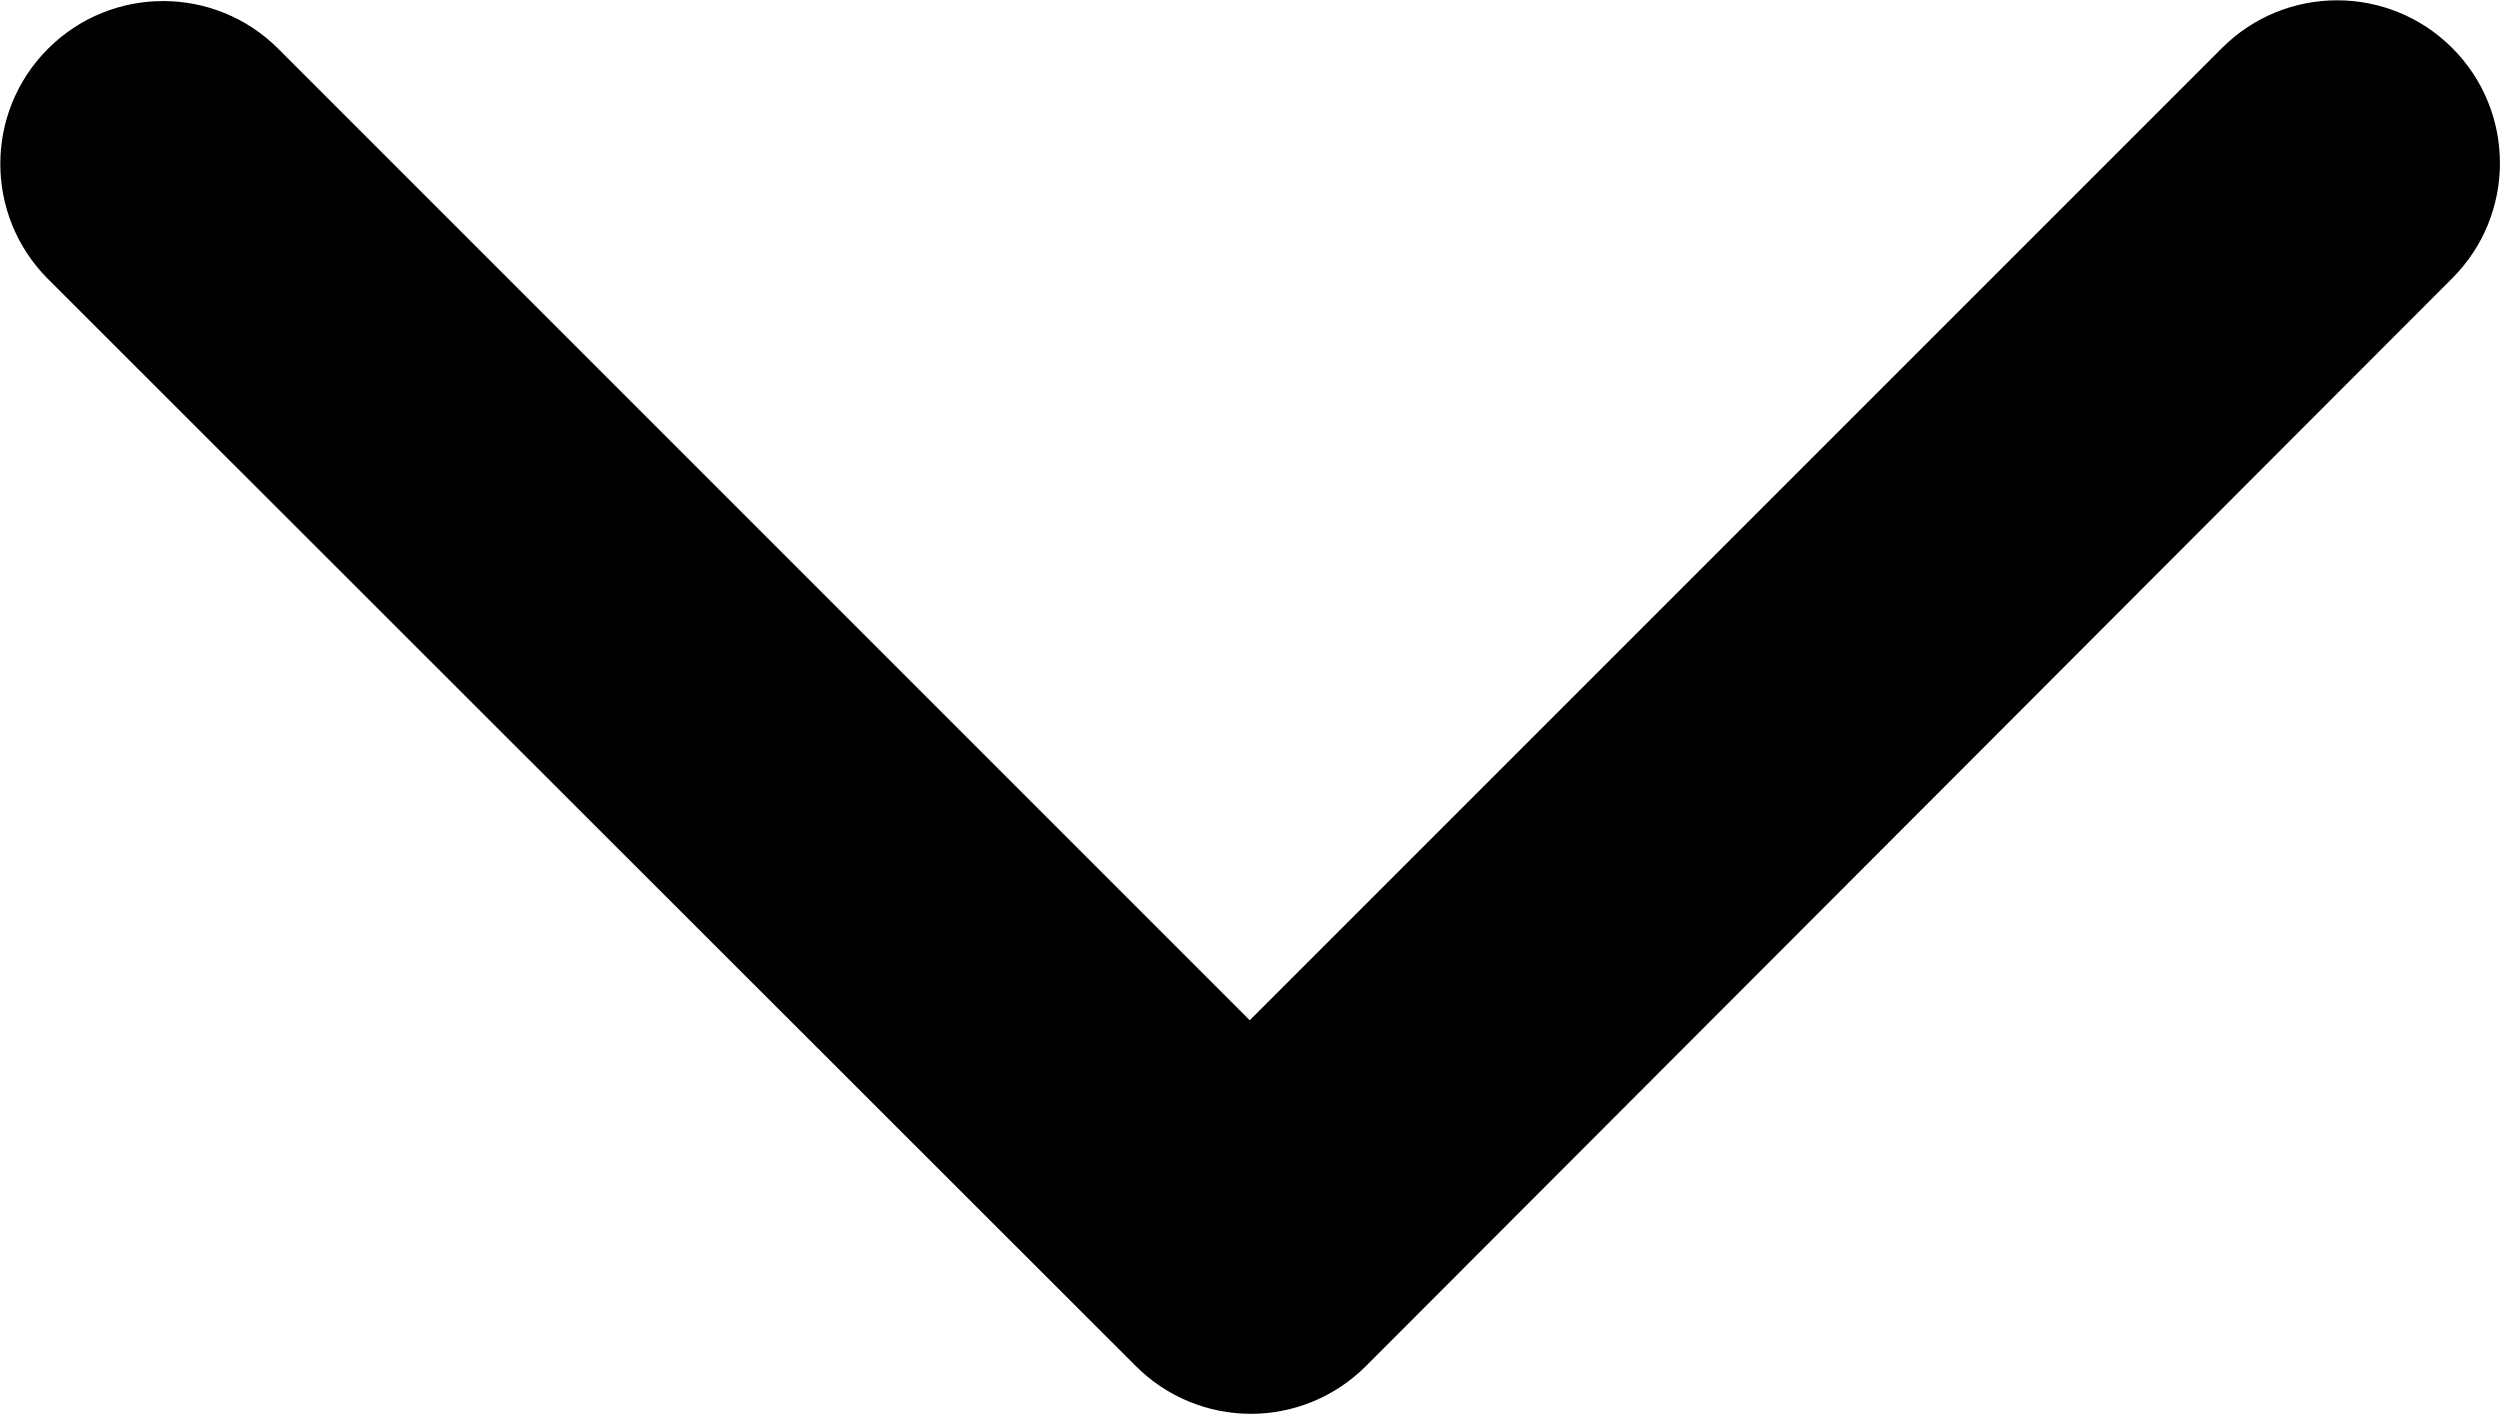
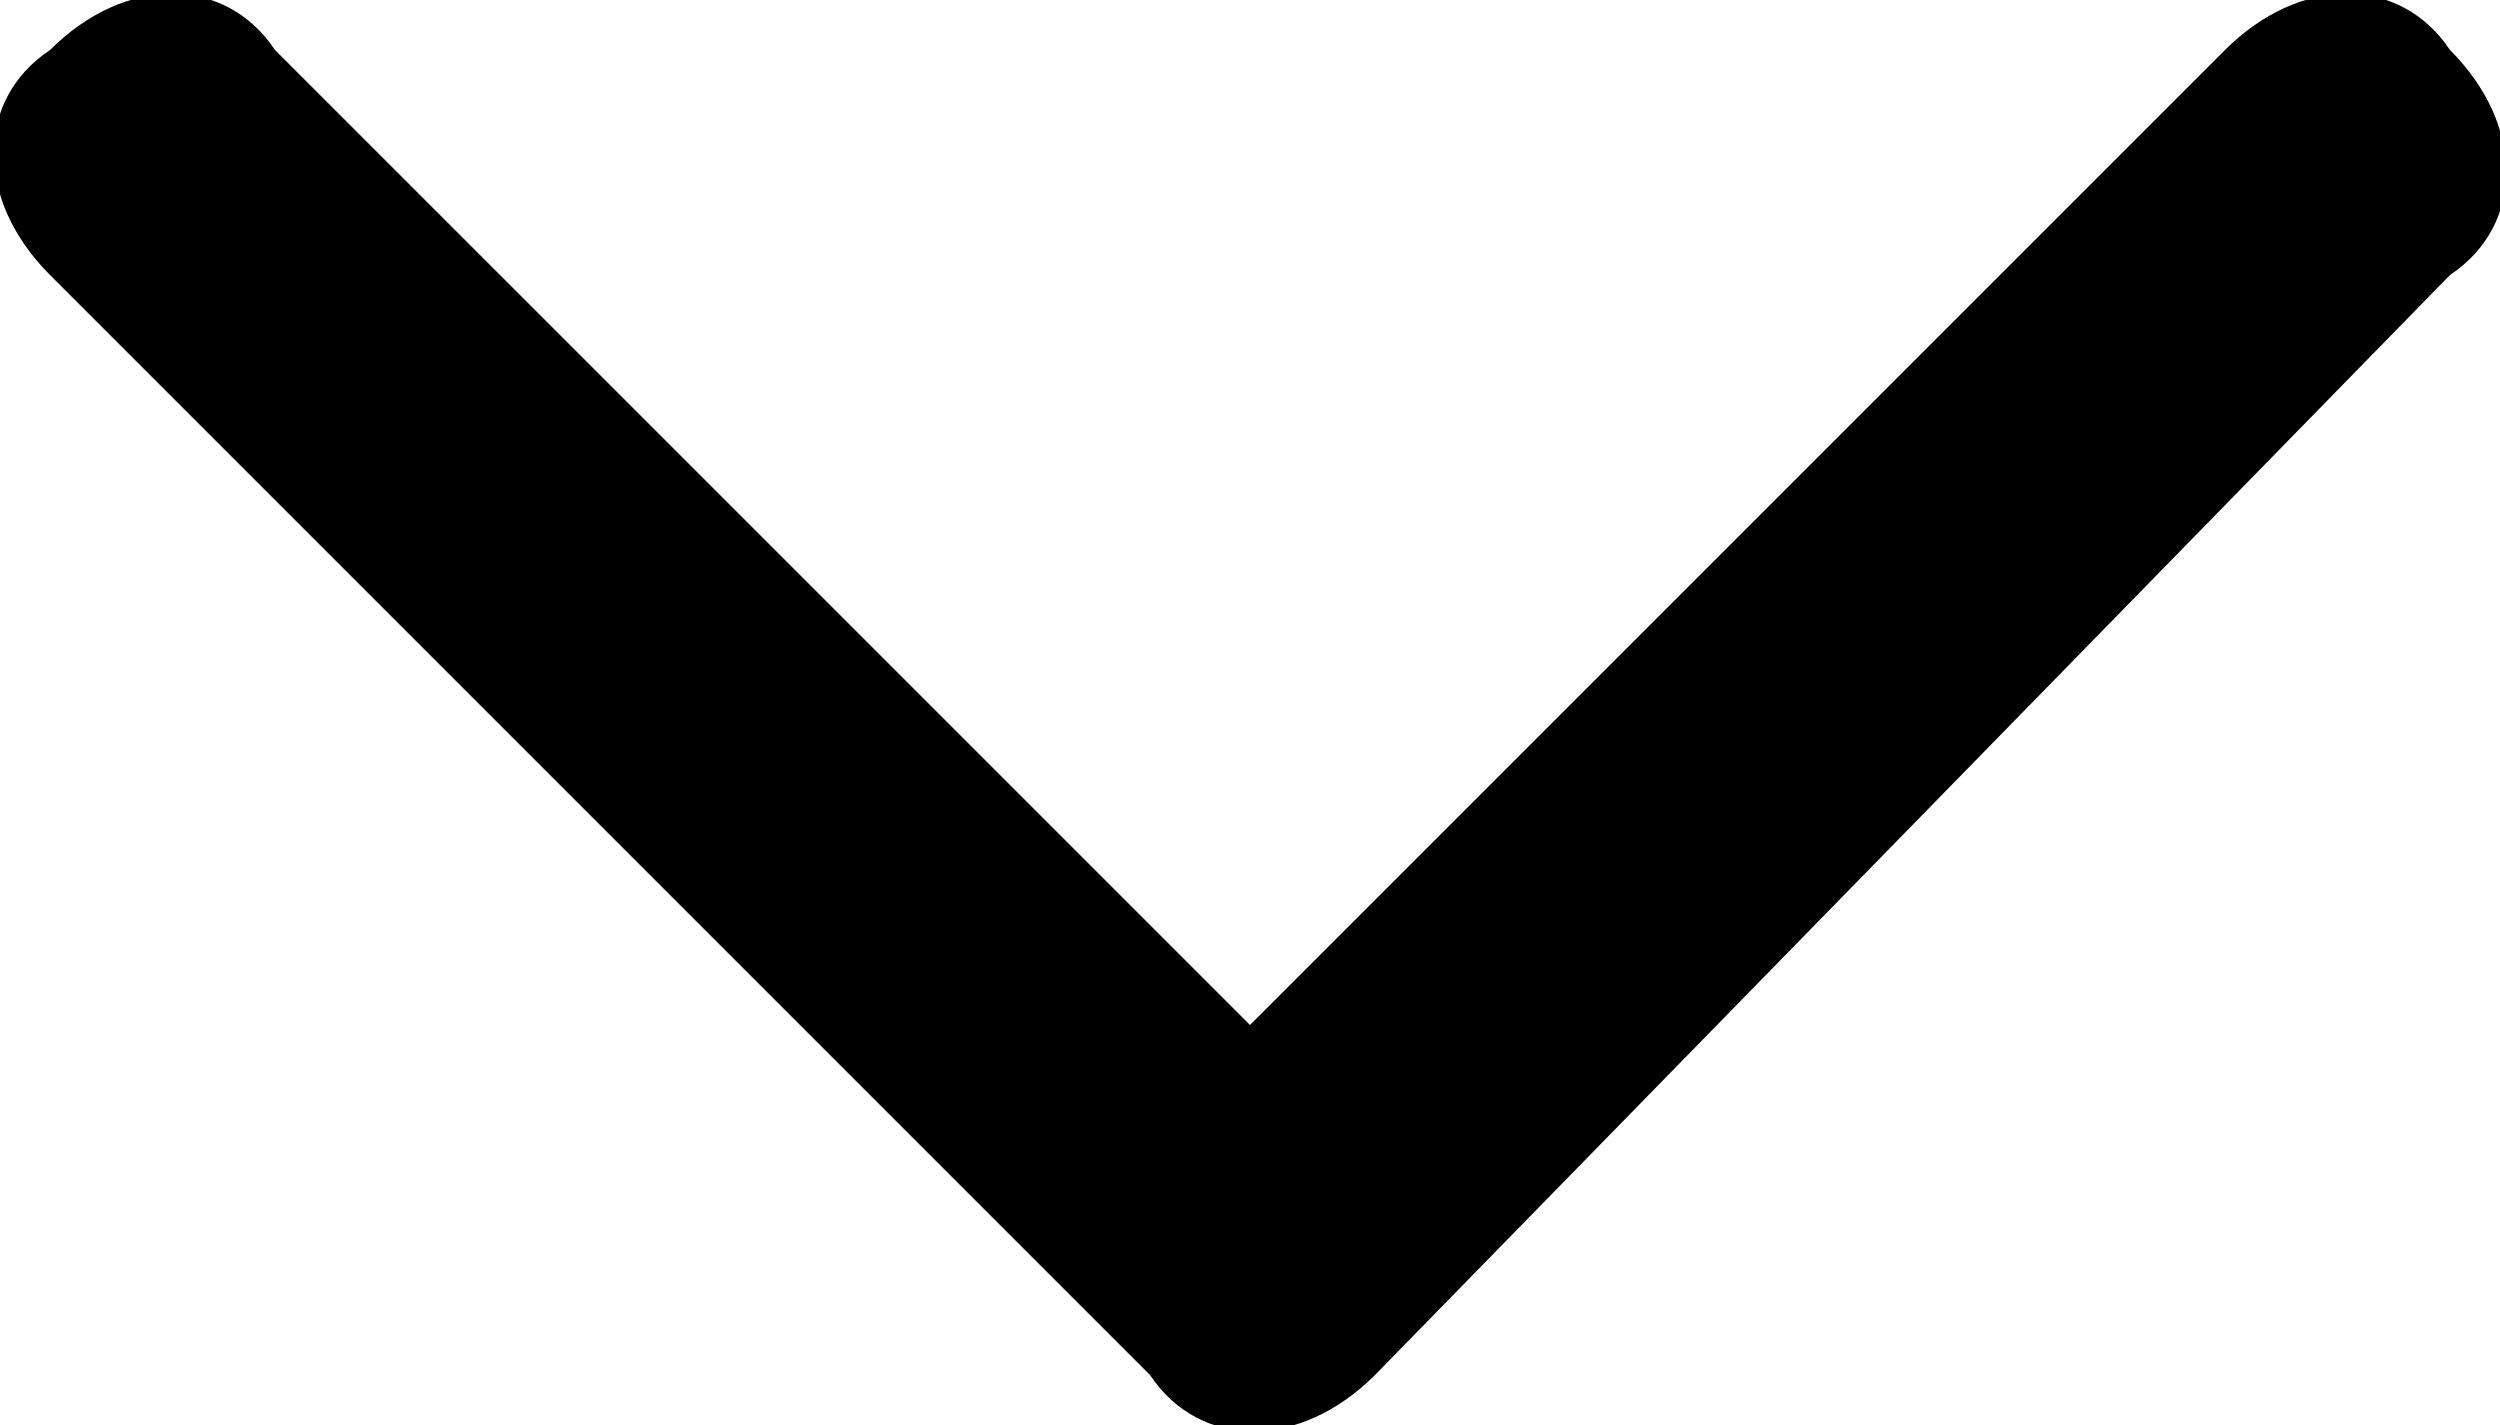
- <svg xmlns="http://www.w3.org/2000/svg" width="10" height="5.655" viewBox="0 0 10 5.655">
-   <path id="angle-down" d="M45.414,141.414a.65.65,0,0,1-.921,0l-4.351-4.348a.651.651,0,1,1,.921-.921l3.886,3.886,3.889-3.889a.651.651,0,0,1,.921.921Z" transform="translate(-39.95 -135.95)" />
+ <svg xmlns="http://www.w3.org/2000/svg" version="1.1" id="Capa_1" x="0px" y="0px" viewBox="0 0 10 5.7" style="enable-background:new 0 0 10 5.7;" xml:space="preserve">
+   <path id="angle-down" d="M5.5,5.5c-0.3,0.3-0.7,0.3-0.9,0c0,0,0,0,0,0L0.2,1.1c-0.3-0.3-0.3-0.7,0-0.9c0.3-0.3,0.7-0.3,0.9,0l0,0  L5,4.1l3.9-3.9c0.3-0.3,0.7-0.3,0.9,0c0.3,0.3,0.3,0.7,0,0.9l0,0L5.5,5.5z" />
</svg>
